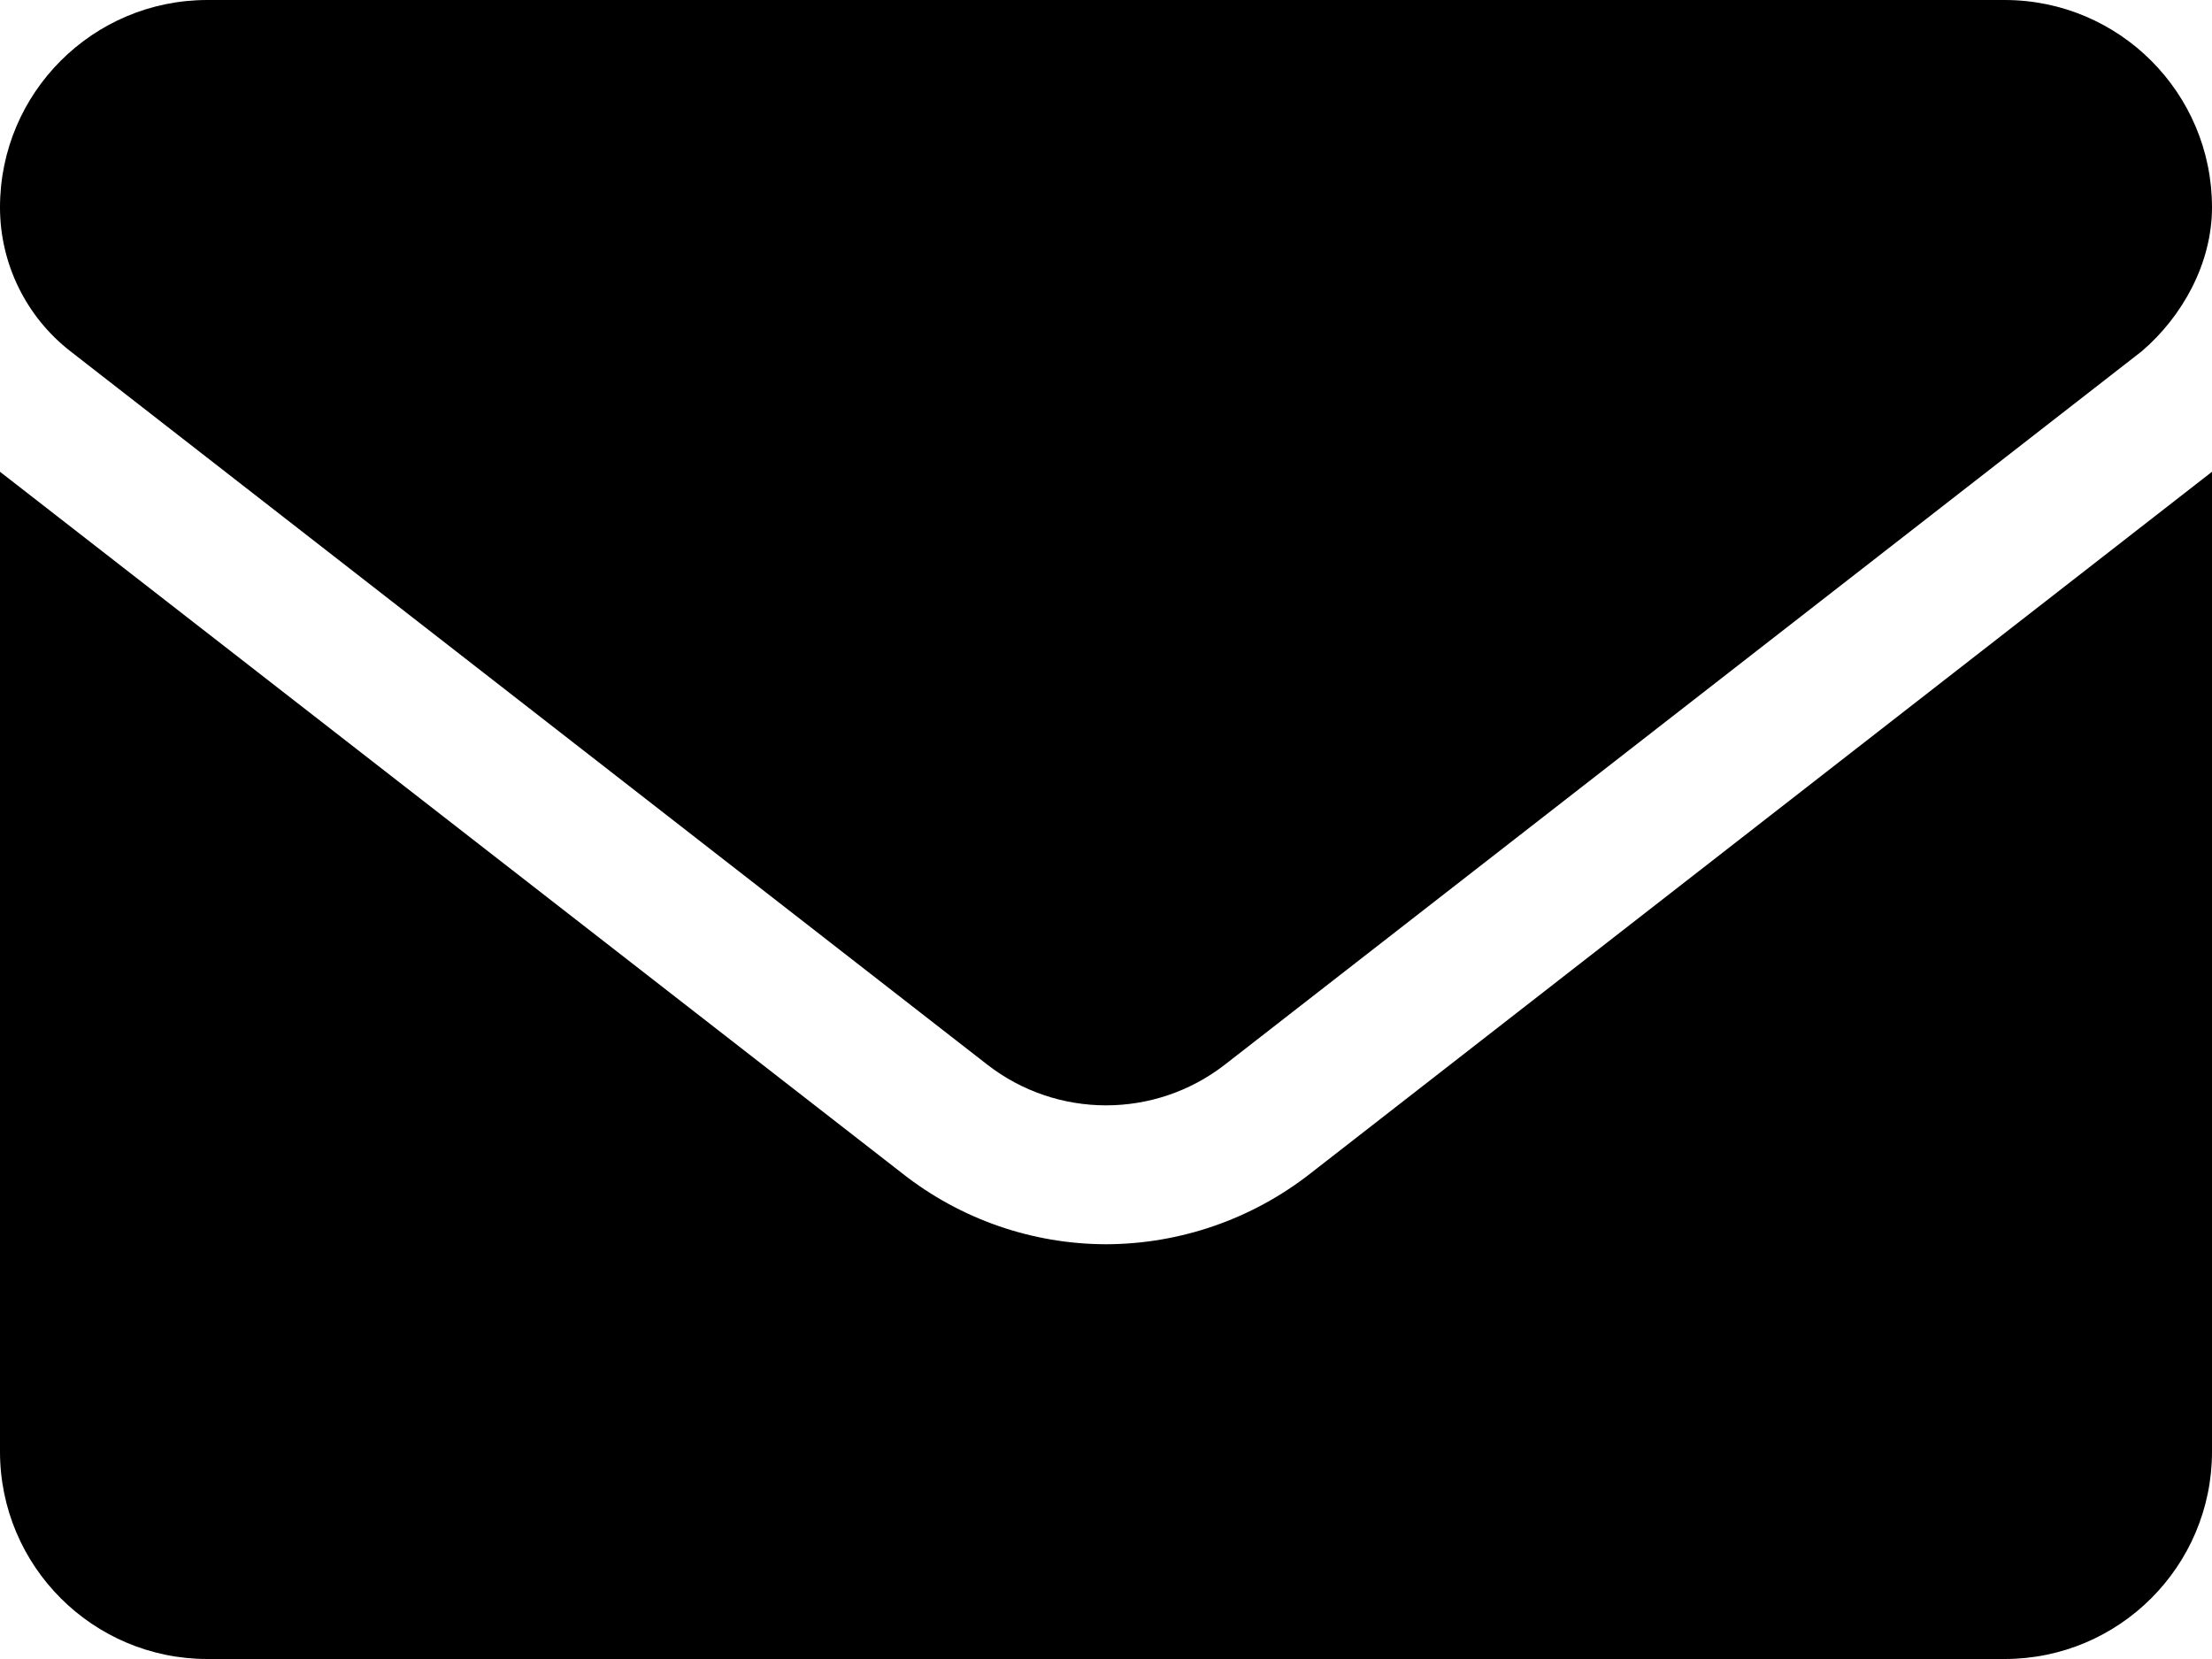
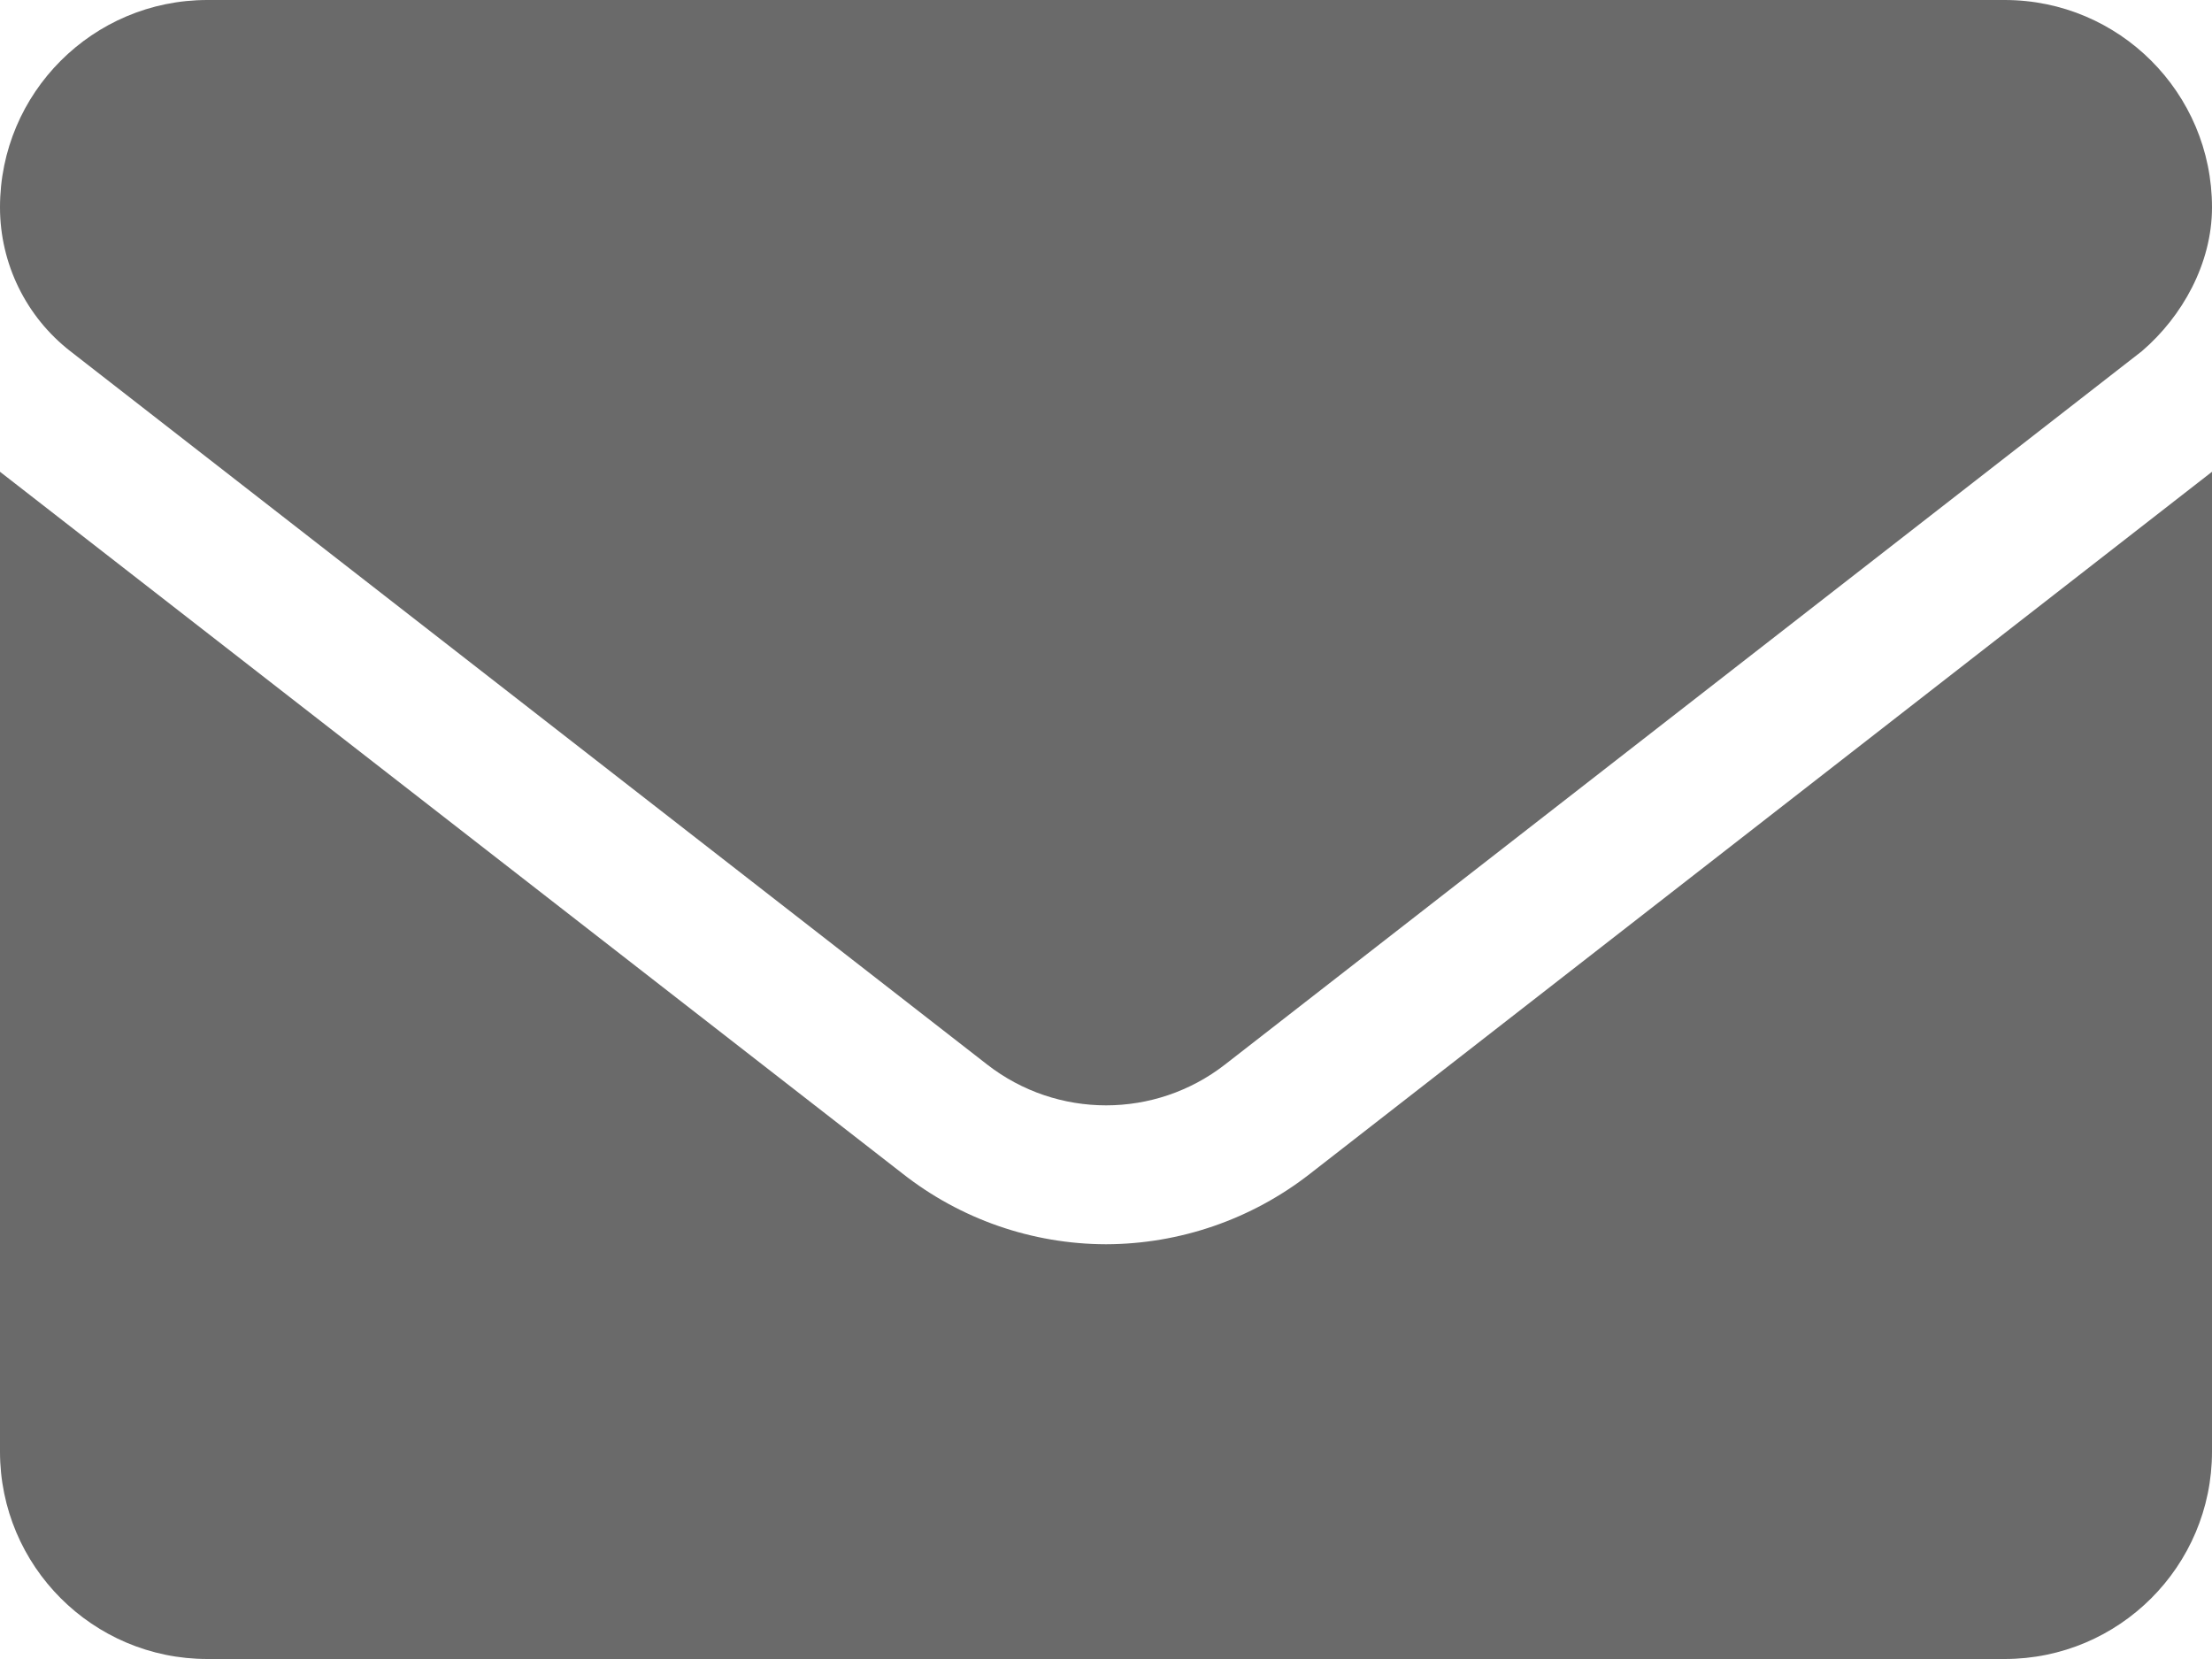
<svg xmlns="http://www.w3.org/2000/svg" width="512" height="384" viewBox="0 0 512 384">
-   <path id="email" d="M256,352a76.433,76.433,0,0,1-47.16-16.41L0,173.2V400a48.006,48.006,0,0,0,48,48H464a48,48,0,0,0,48-48V173.2L303.2,335.7A77.025,77.025,0,0,1,256,352ZM16.29,145.3l212.2,165.1a44.826,44.826,0,0,0,55.06,0l212.2-165.1C505.1,137.3,512,125,512,112a48.006,48.006,0,0,0-48-48H48A48,48,0,0,0,0,112,42.216,42.216,0,0,0,16.29,145.3Z" transform="translate(0 -64)" />
+   <path id="email" d="M256,352a76.433,76.433,0,0,1-47.16-16.41L0,173.2V400a48,48,0,0,0,47.994,48H464a48,48,0,0,0,48-48V173.2L303.2,335.7A77.025,77.025,0,0,1,256,352ZM16.29,145.3l212.2,165.1a44.826,44.826,0,0,0,55.06,0l212.2-165.1C505.1,137.3,512,125,512,112a48,48,0,0,0-47.994-48H48A48,48,0,0,0,0,112a42.216,42.216,0,0,0,16.29,33.3Z" transform="translate(0 -64)" fill="#6a6a6a" />
</svg>
